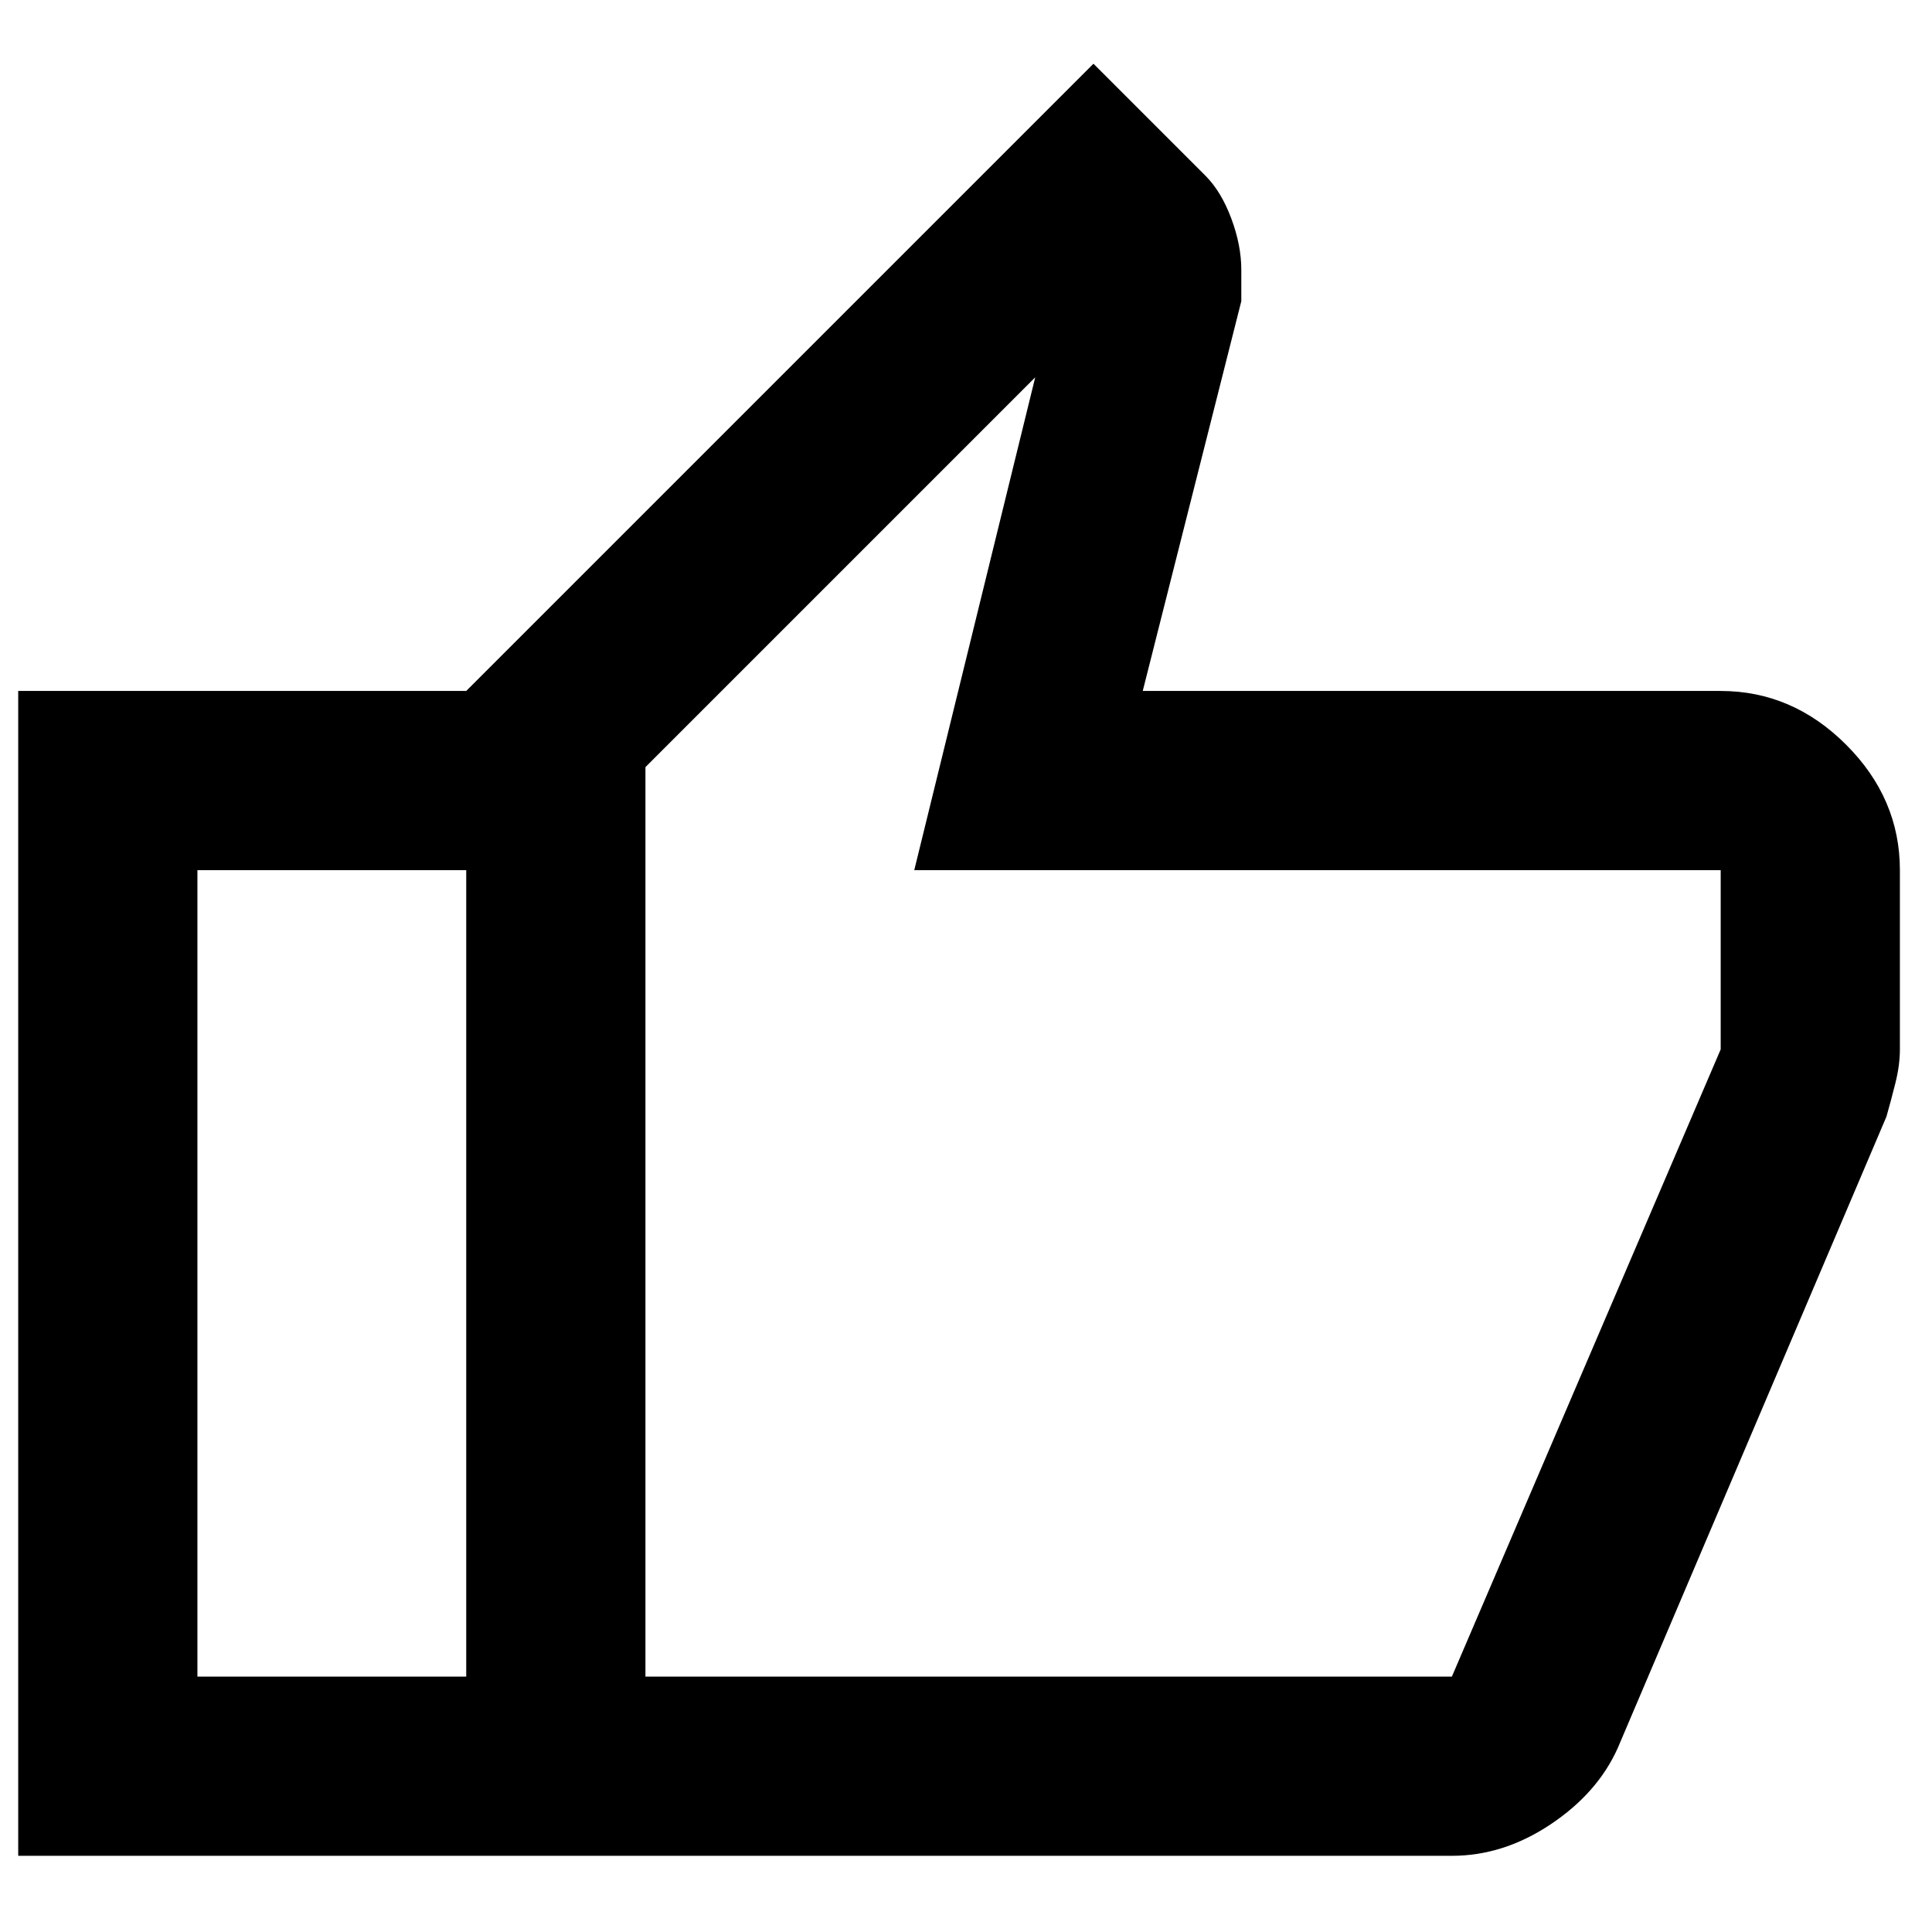
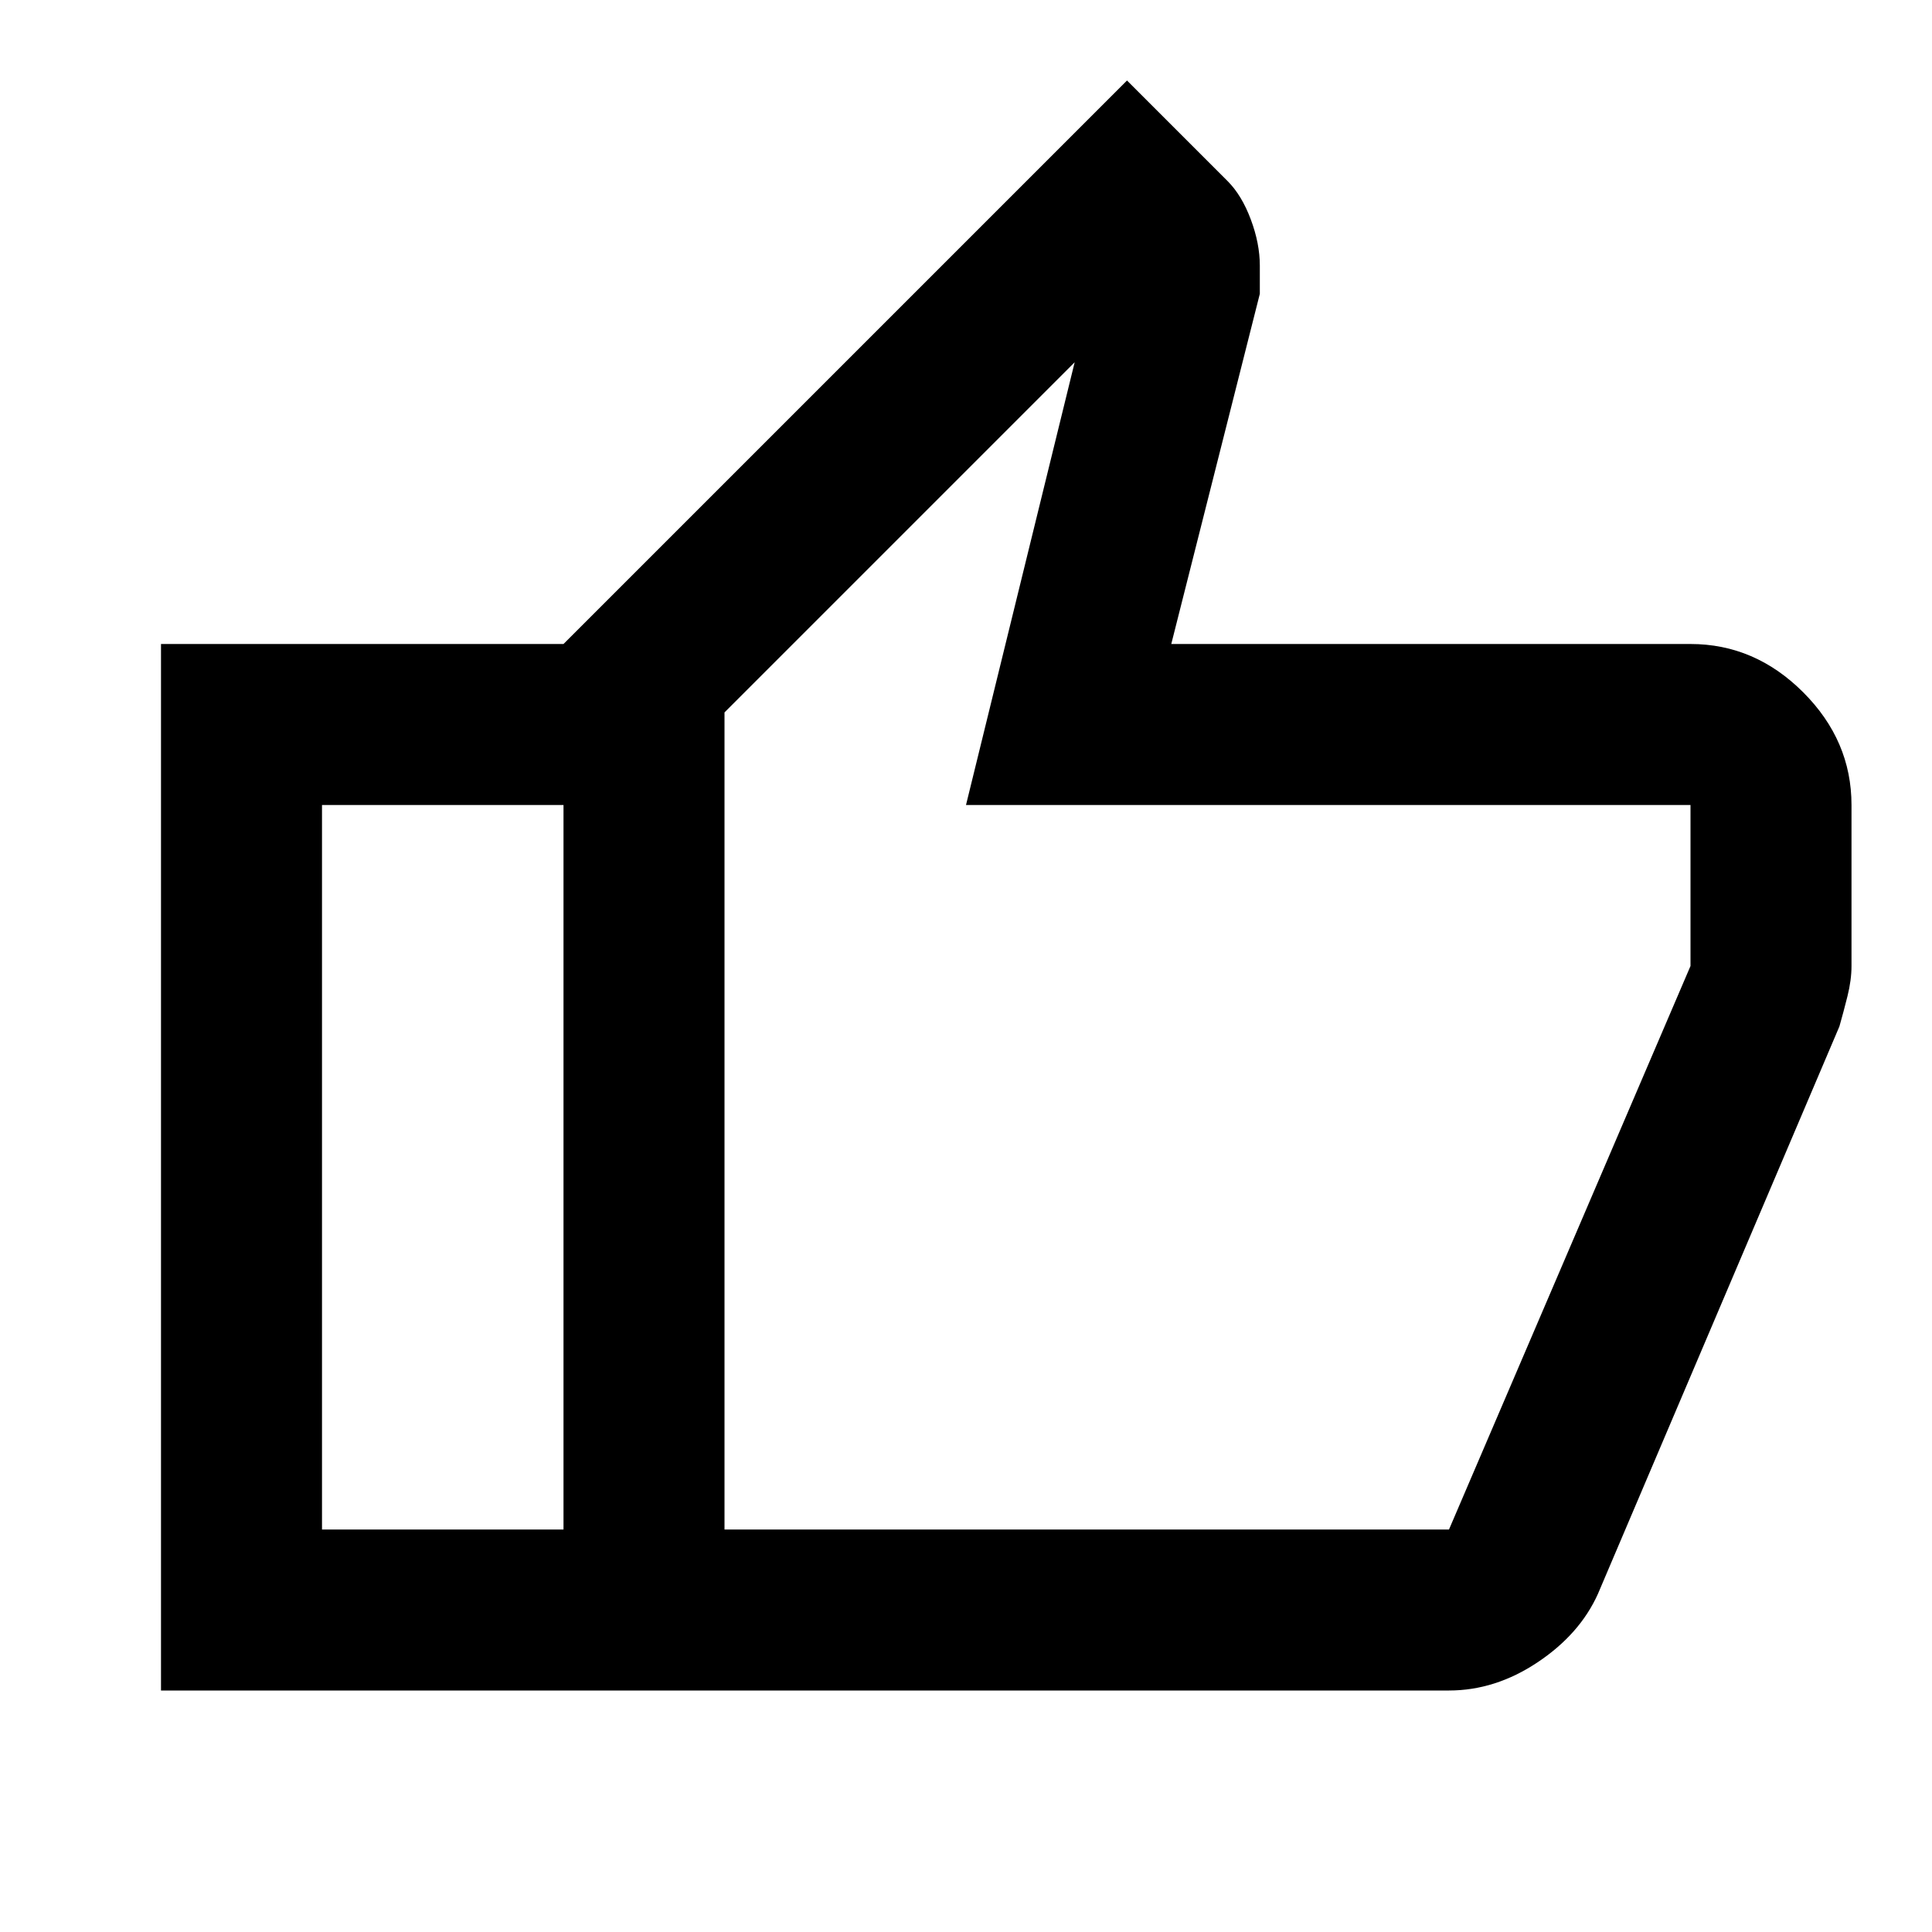
- <svg xmlns="http://www.w3.org/2000/svg" xmlns:ns1="https://boxy-svg.com" height="24" viewBox="103.956 -908.663 862.46 823.957" width="24">
-   <defs>
-     <ns1:guide x="112.299" y="-619.073" angle="90" />
-     <ns1:guide x="336.898" y="-647.308" angle="90" />
-     <ns1:guide x="308.663" y="-616.506" angle="0" />
-     <ns1:guide x="593.583" y="-900.143" angle="0" />
-     <ns1:guide x="617.968" y="-621.64" angle="0" />
-     <ns1:guide x="660.321" y="-801.319" angle="0" />
-     <ns1:guide x="872.086" y="-538.218" angle="0" />
-     <ns1:guide x="955.508" y="-545.918" angle="0" />
-     <ns1:guide x="750.16" y="-181.426" angle="0" />
-     <ns1:guide x="765.562" y="-99.287" angle="0" />
-     <ns1:guide x="112.299" y="-864.493" angle="180" />
-   </defs>
-   <path d="M 752.085 -99.465 L 312.085 -99.465 L 312.085 -619.465 L 592.085 -899.465 L 642.085 -849.465 C 646.752 -844.798 650.585 -838.465 653.585 -830.465 C 656.585 -822.465 658.085 -814.798 658.085 -807.465 L 658.085 -793.465 L 614.085 -619.465 L 872.085 -619.465 C 893.418 -619.465 912.085 -611.465 928.085 -595.465 C 944.085 -579.465 952.085 -560.798 952.085 -539.465 L 952.085 -459.465 C 952.085 -454.798 951.418 -449.798 950.085 -444.465 C 948.752 -439.132 947.418 -434.132 946.085 -429.465 L 826.085 -147.465 C 820.085 -134.132 810.085 -122.798 796.085 -113.465 C 782.085 -104.132 767.418 -99.465 752.085 -99.465 Z M 392.085 -179.465 L 752.085 -179.465 L 872.085 -459.465 L 872.085 -539.465 L 512.085 -539.465 L 566.085 -759.465 L 392.085 -585.465 L 392.085 -179.465 Z M 392.085 -585.465 L 392.085 -179.465 L 392.085 -585.465 Z M 312.085 -619.465 L 312.085 -539.465 L 192.085 -539.465 L 192.085 -179.465 L 312.085 -179.465 L 312.085 -99.465 L 112.085 -99.465 L 112.085 -619.465 L 312.085 -619.465 Z" />
+ <svg xmlns="http://www.w3.org/2000/svg" height="24" viewBox="0 -960 960 960" width="24">
+   <path d="M720-120H280v-520l280-280 50 50q7 7 11.5 19t4.5 23v14l-44 174h258q32 0 56 24t24 56v80q0 7-2 15t-4 15L794-168q-9 20-30 34t-44 14Zm-360-80h360l120-280v-80H480l54-220-174 174v406Zm0-406v406-406Zm-80-34v80H160v360h120v80H80v-520h200Z" />
</svg>
